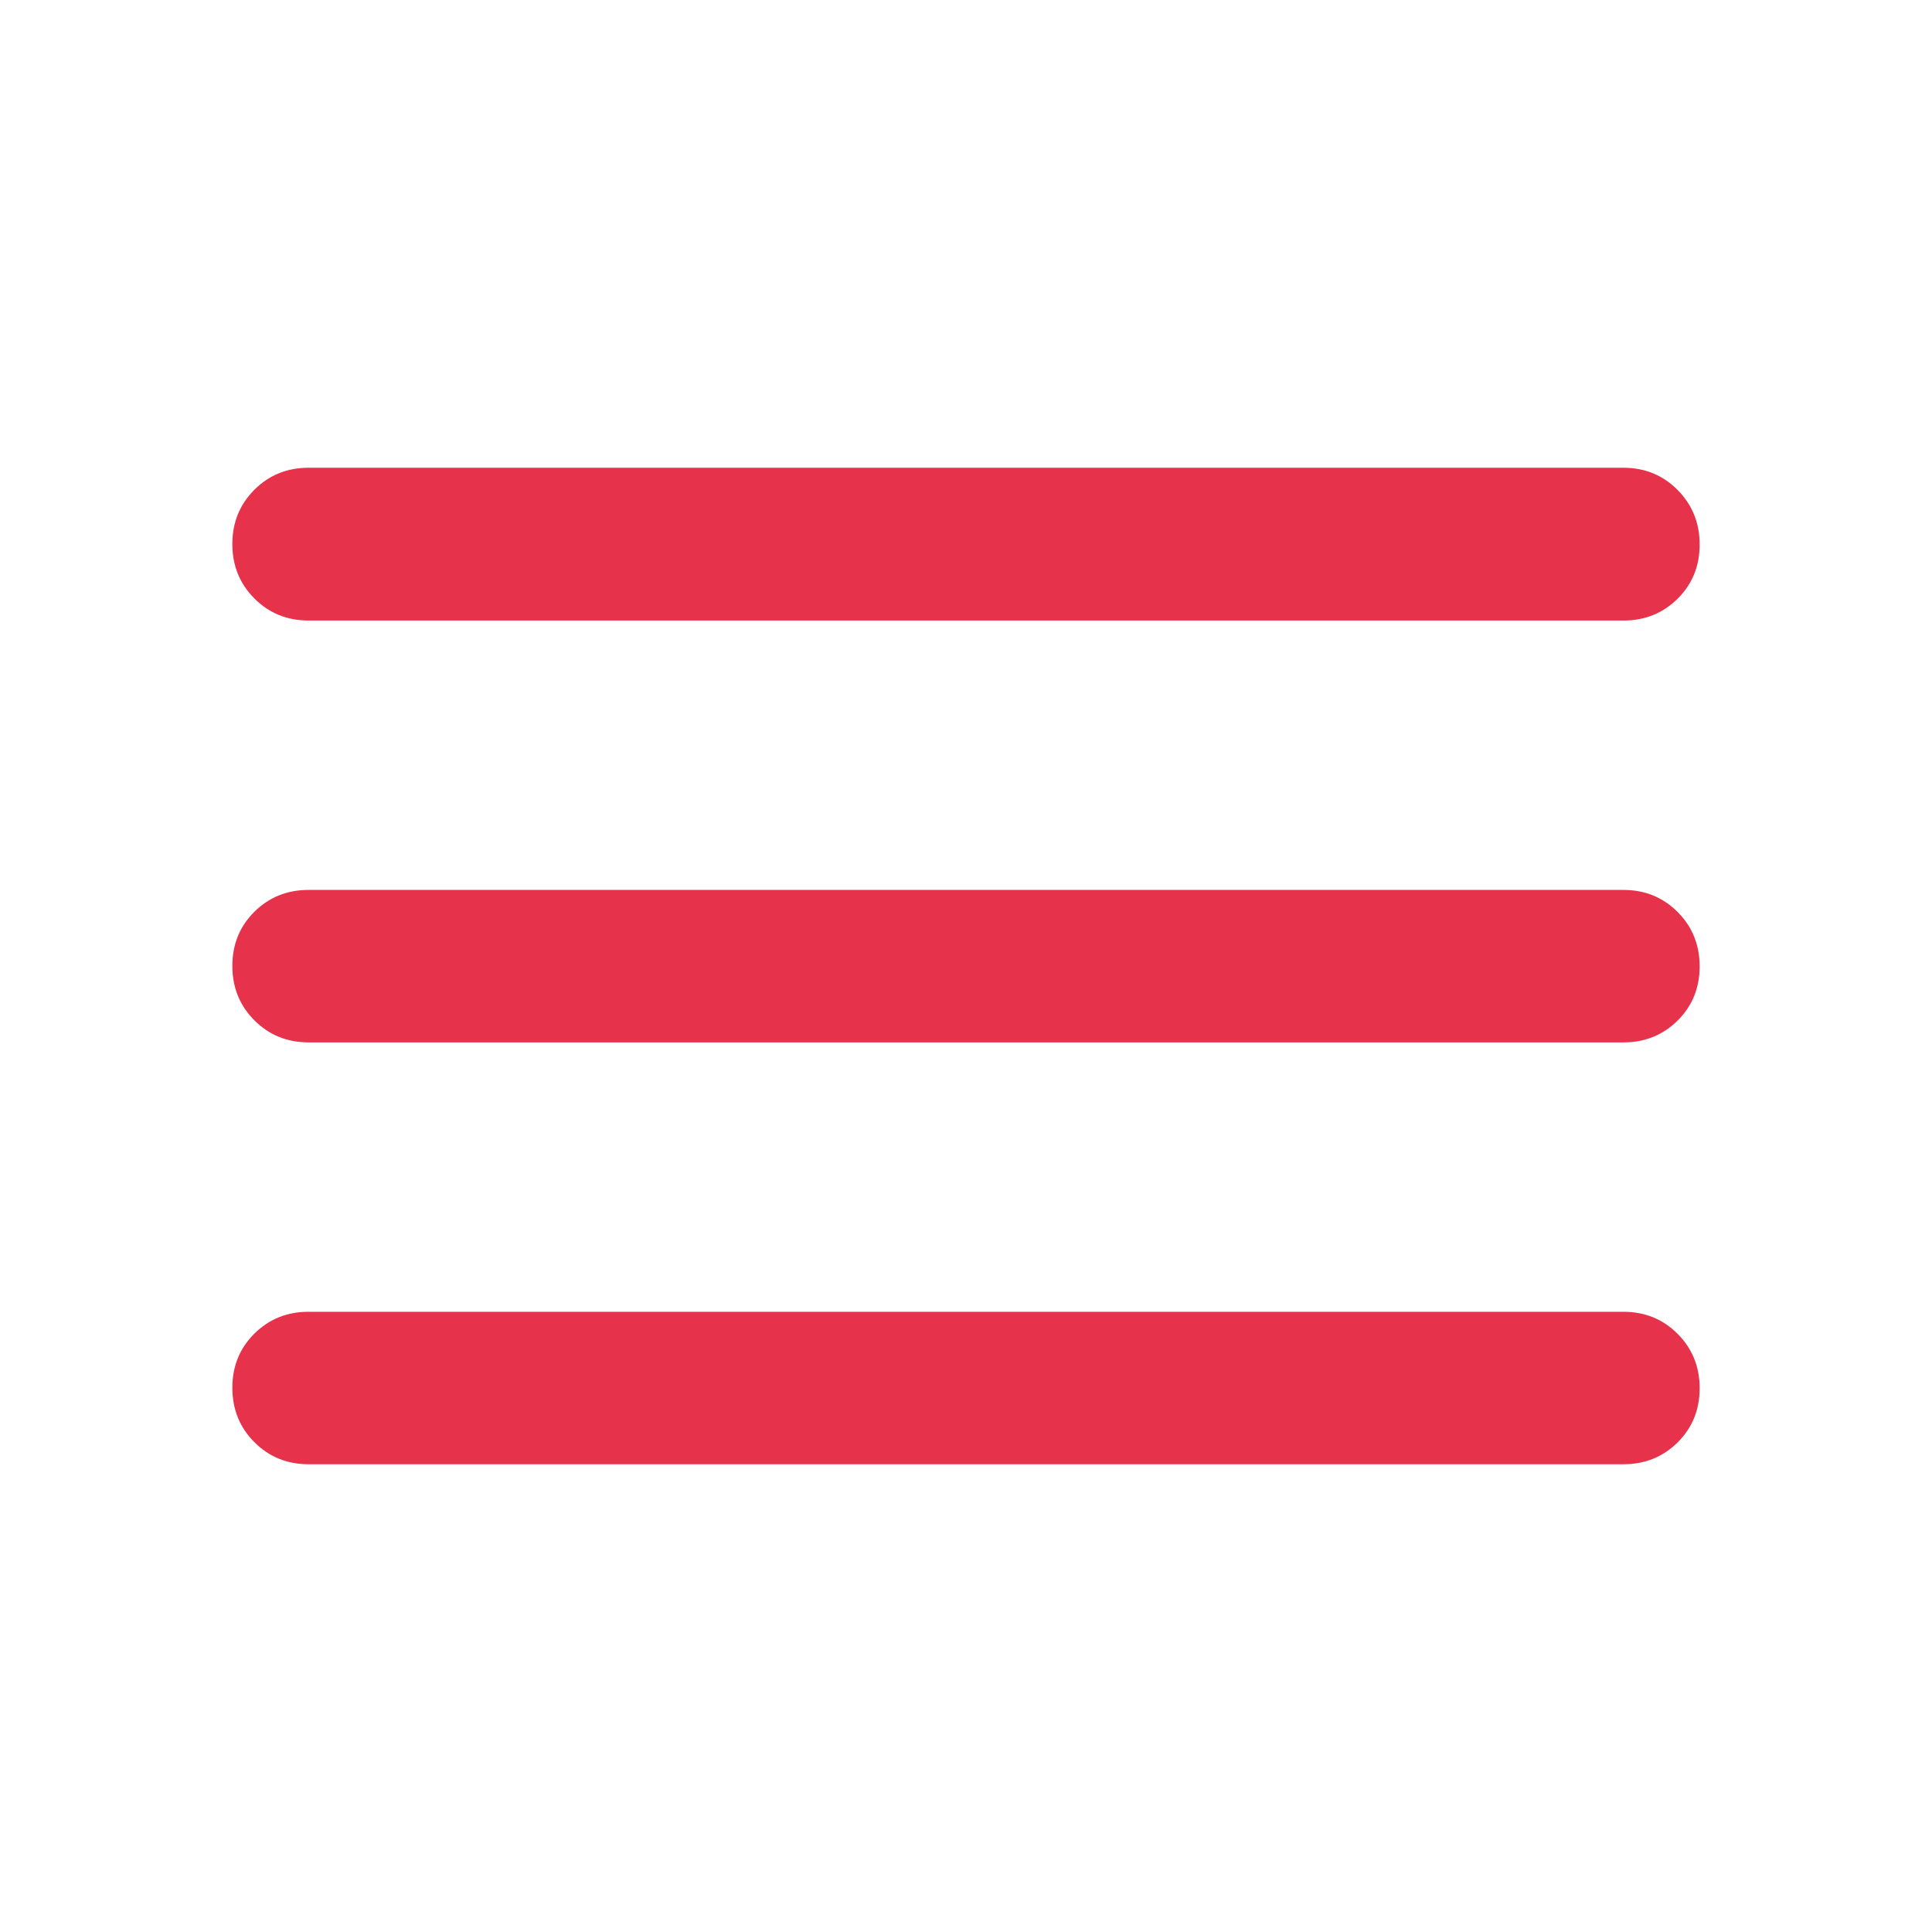
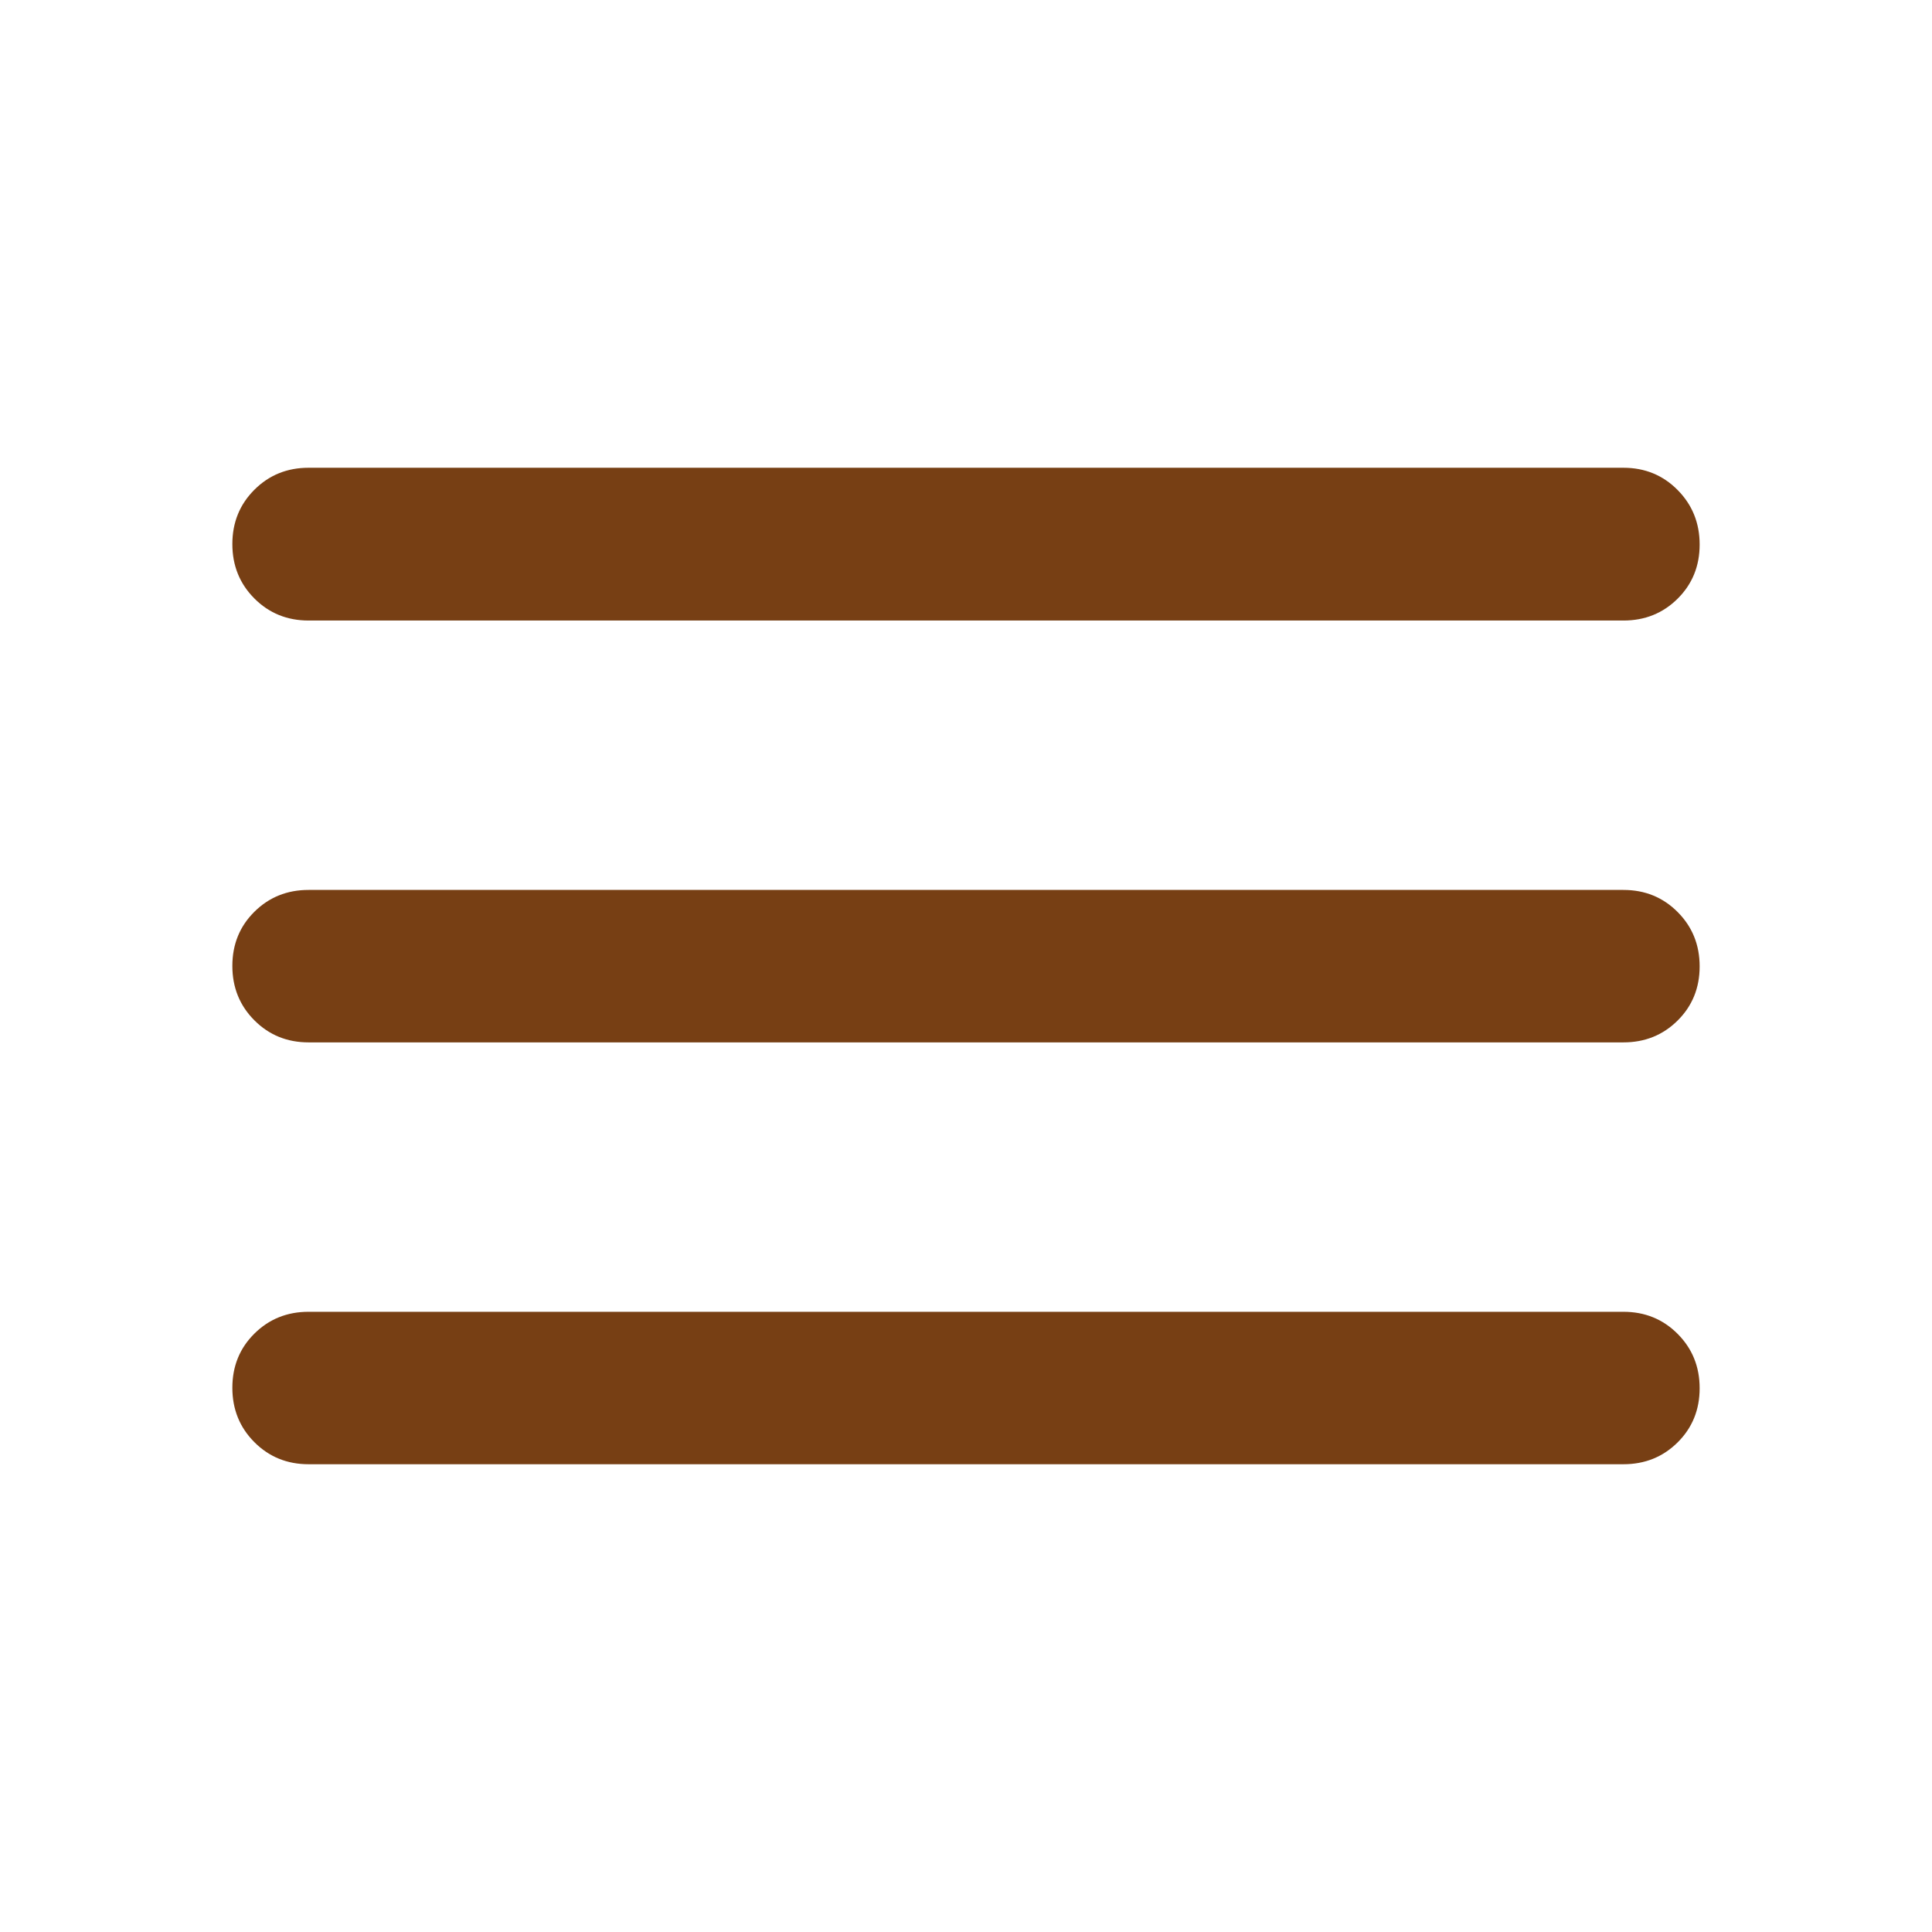
<svg xmlns="http://www.w3.org/2000/svg" height="40" viewBox="0 96 960 960" width="40" version="1.1" id="svg2535">
  <defs id="defs2539" />
-   <path d="m 153.333,823.572 q -16,0 -26.938,-10.972 -10.939,-10.972 -10.939,-27.022 0,-16.049 10.939,-26.904 10.938,-10.855 26.938,-10.855 h 653.334 q 16,0 26.938,10.971 10.939,10.972 10.939,27.022 0,16.05 -10.939,26.905 -10.938,10.855 -26.938,10.855 z m 0,-209.616 q -16,0 -26.938,-10.972 -10.939,-10.972 -10.939,-27.022 0,-16.05 10.939,-26.905 10.938,-10.855 26.938,-10.855 h 653.334 q 16,0 26.938,10.972 10.939,10.972 10.939,27.022 0,16.05 -10.939,26.905 -10.938,10.855 -26.938,10.855 z m 0,-209.617 q -16,0 -26.938,-10.972 -10.939,-10.972 -10.939,-27.021 0,-16.05 10.939,-26.985 10.938,-10.934 26.938,-10.934 h 653.334 q 16,0 26.938,11.051 10.939,11.052 10.939,27.102 0,16.049 -10.939,26.904 -10.938,10.855 -26.938,10.855 z" id="path2533" style="fill:#e6324b;fill-opacity:1" />
+   <path d="m 153.333,823.572 q -16,0 -26.938,-10.972 -10.939,-10.972 -10.939,-27.022 0,-16.049 10.939,-26.904 10.938,-10.855 26.938,-10.855 h 653.334 q 16,0 26.938,10.971 10.939,10.972 10.939,27.022 0,16.05 -10.939,26.905 -10.938,10.855 -26.938,10.855 z m 0,-209.616 q -16,0 -26.938,-10.972 -10.939,-10.972 -10.939,-27.022 0,-16.05 10.939,-26.905 10.938,-10.855 26.938,-10.855 h 653.334 q 16,0 26.938,10.972 10.939,10.972 10.939,27.022 0,16.05 -10.939,26.905 -10.938,10.855 -26.938,10.855 z m 0,-209.617 q -16,0 -26.938,-10.972 -10.939,-10.972 -10.939,-27.021 0,-16.05 10.939,-26.985 10.938,-10.934 26.938,-10.934 h 653.334 q 16,0 26.938,11.051 10.939,11.052 10.939,27.102 0,16.049 -10.939,26.904 -10.938,10.855 -26.938,10.855 z" id="path2533" style="fill:#773f14;fill-opacity:1" />
</svg>
